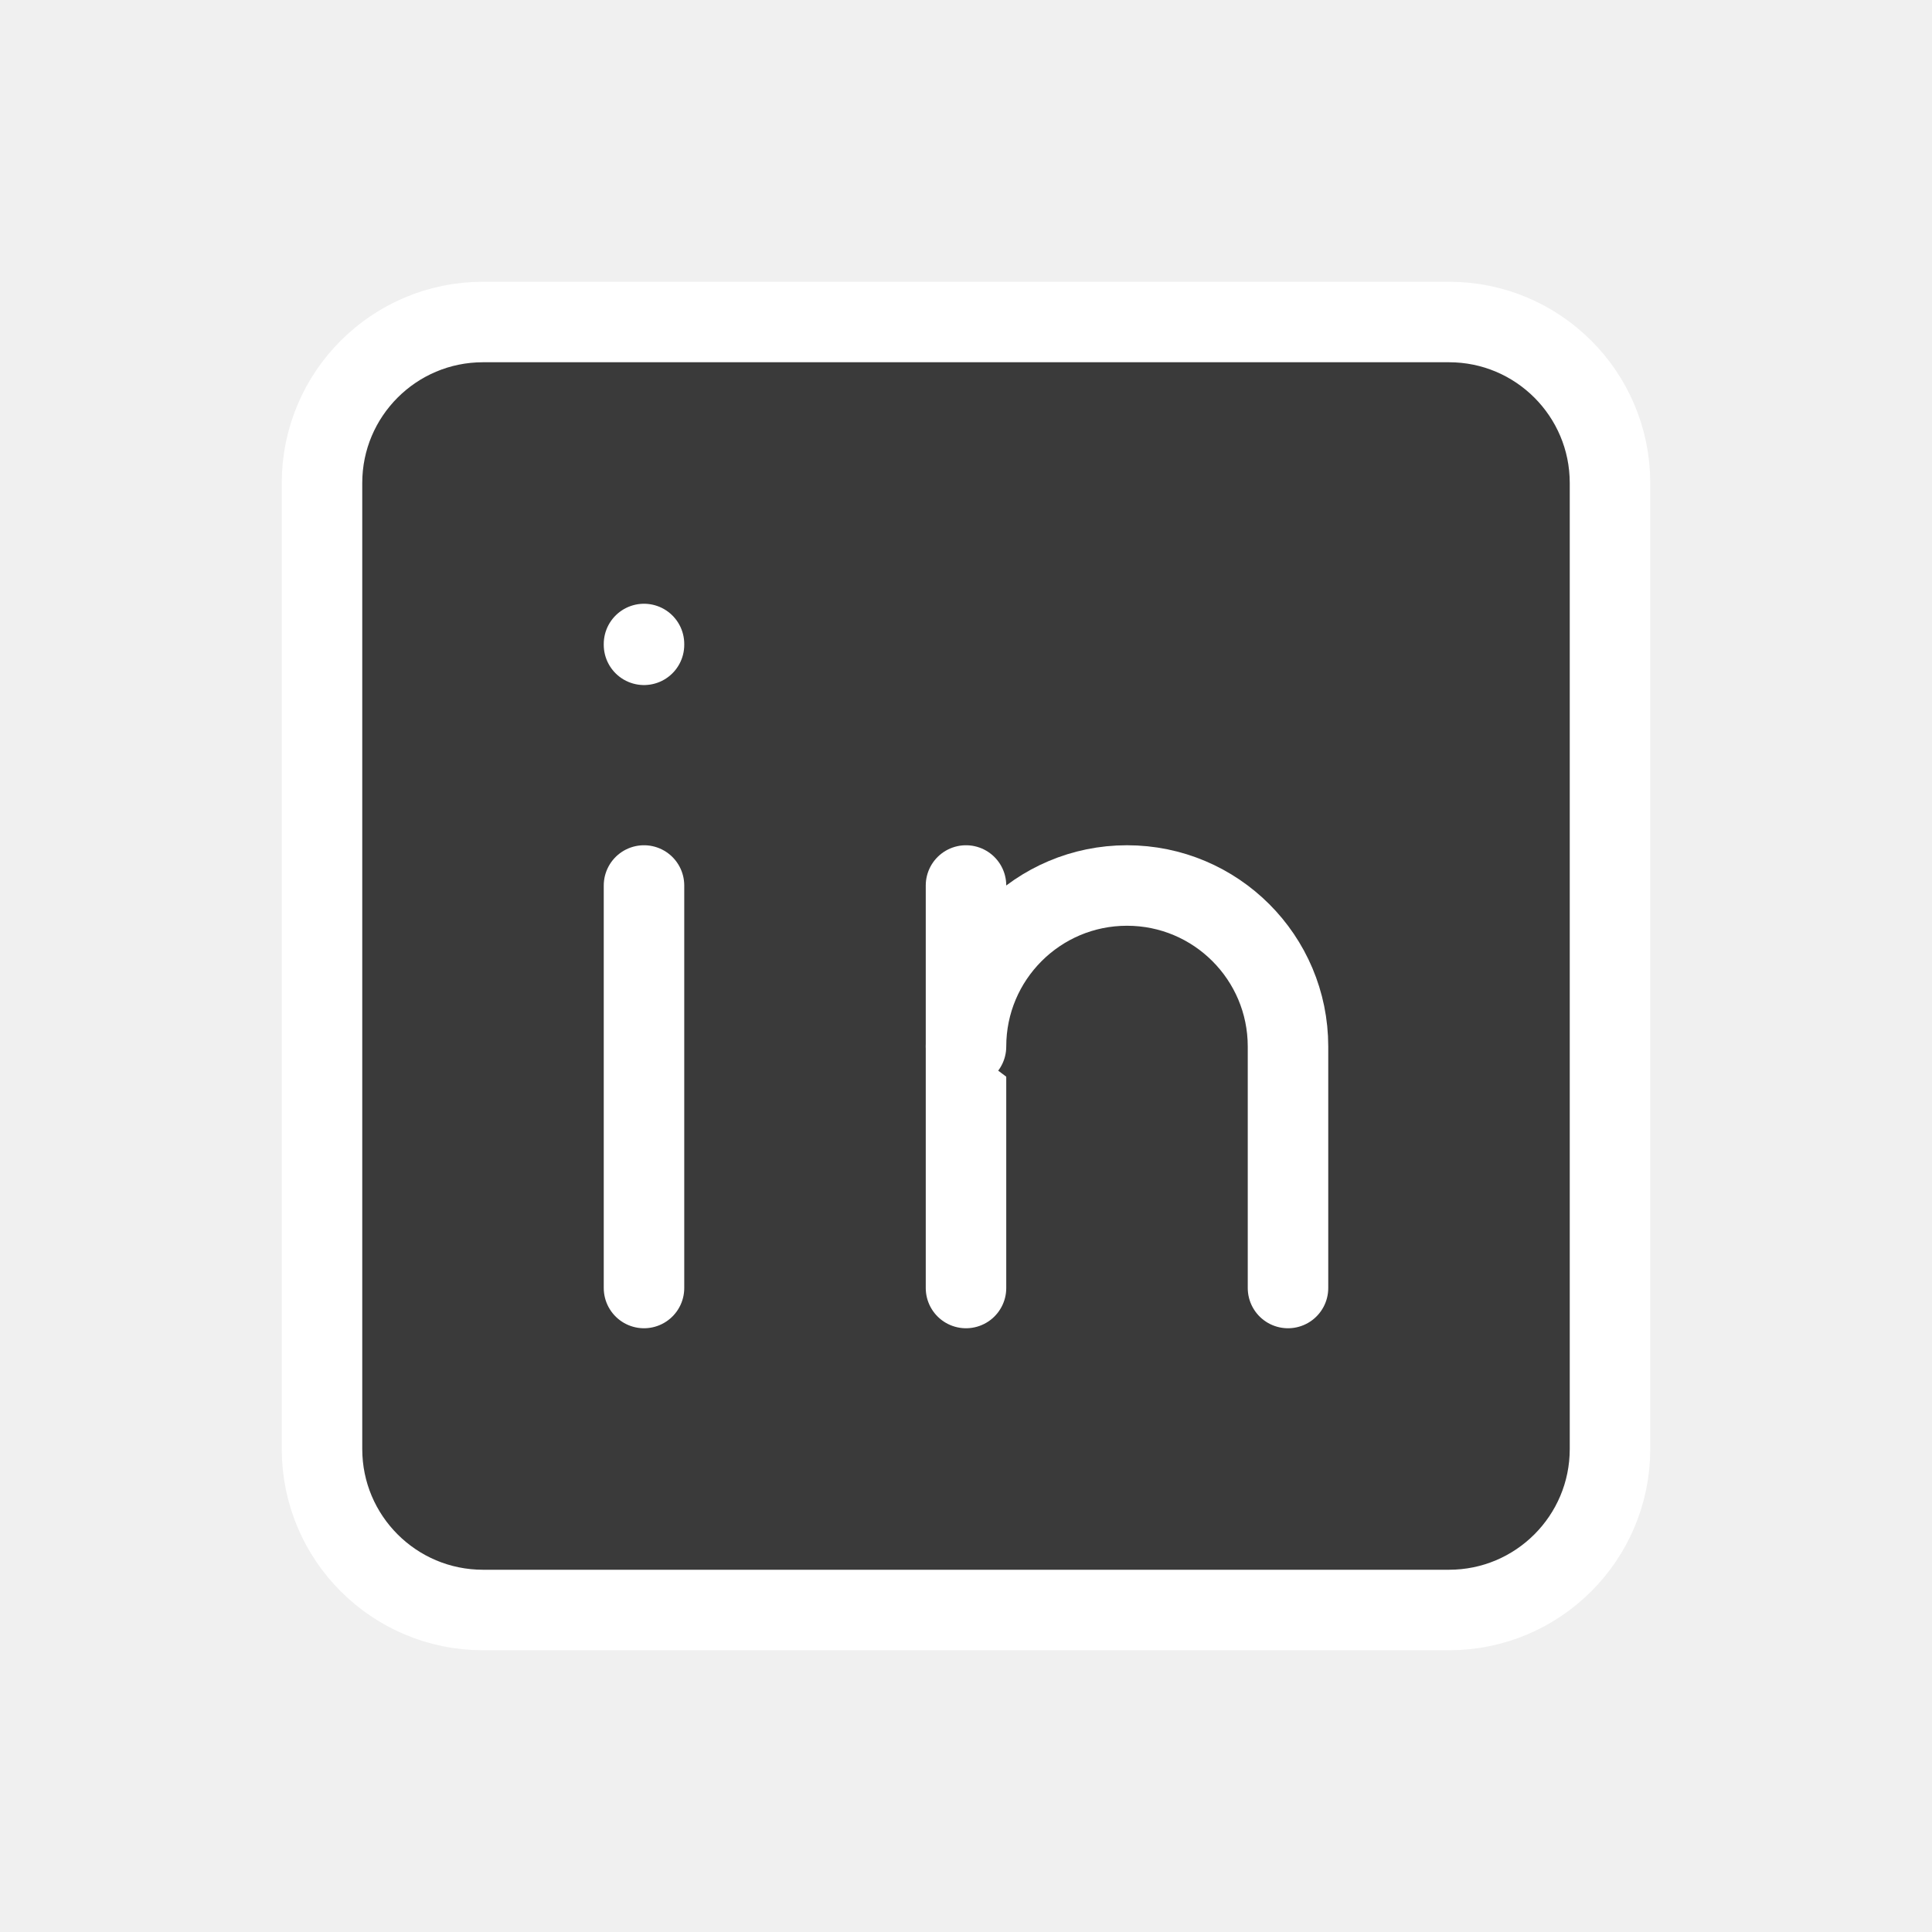
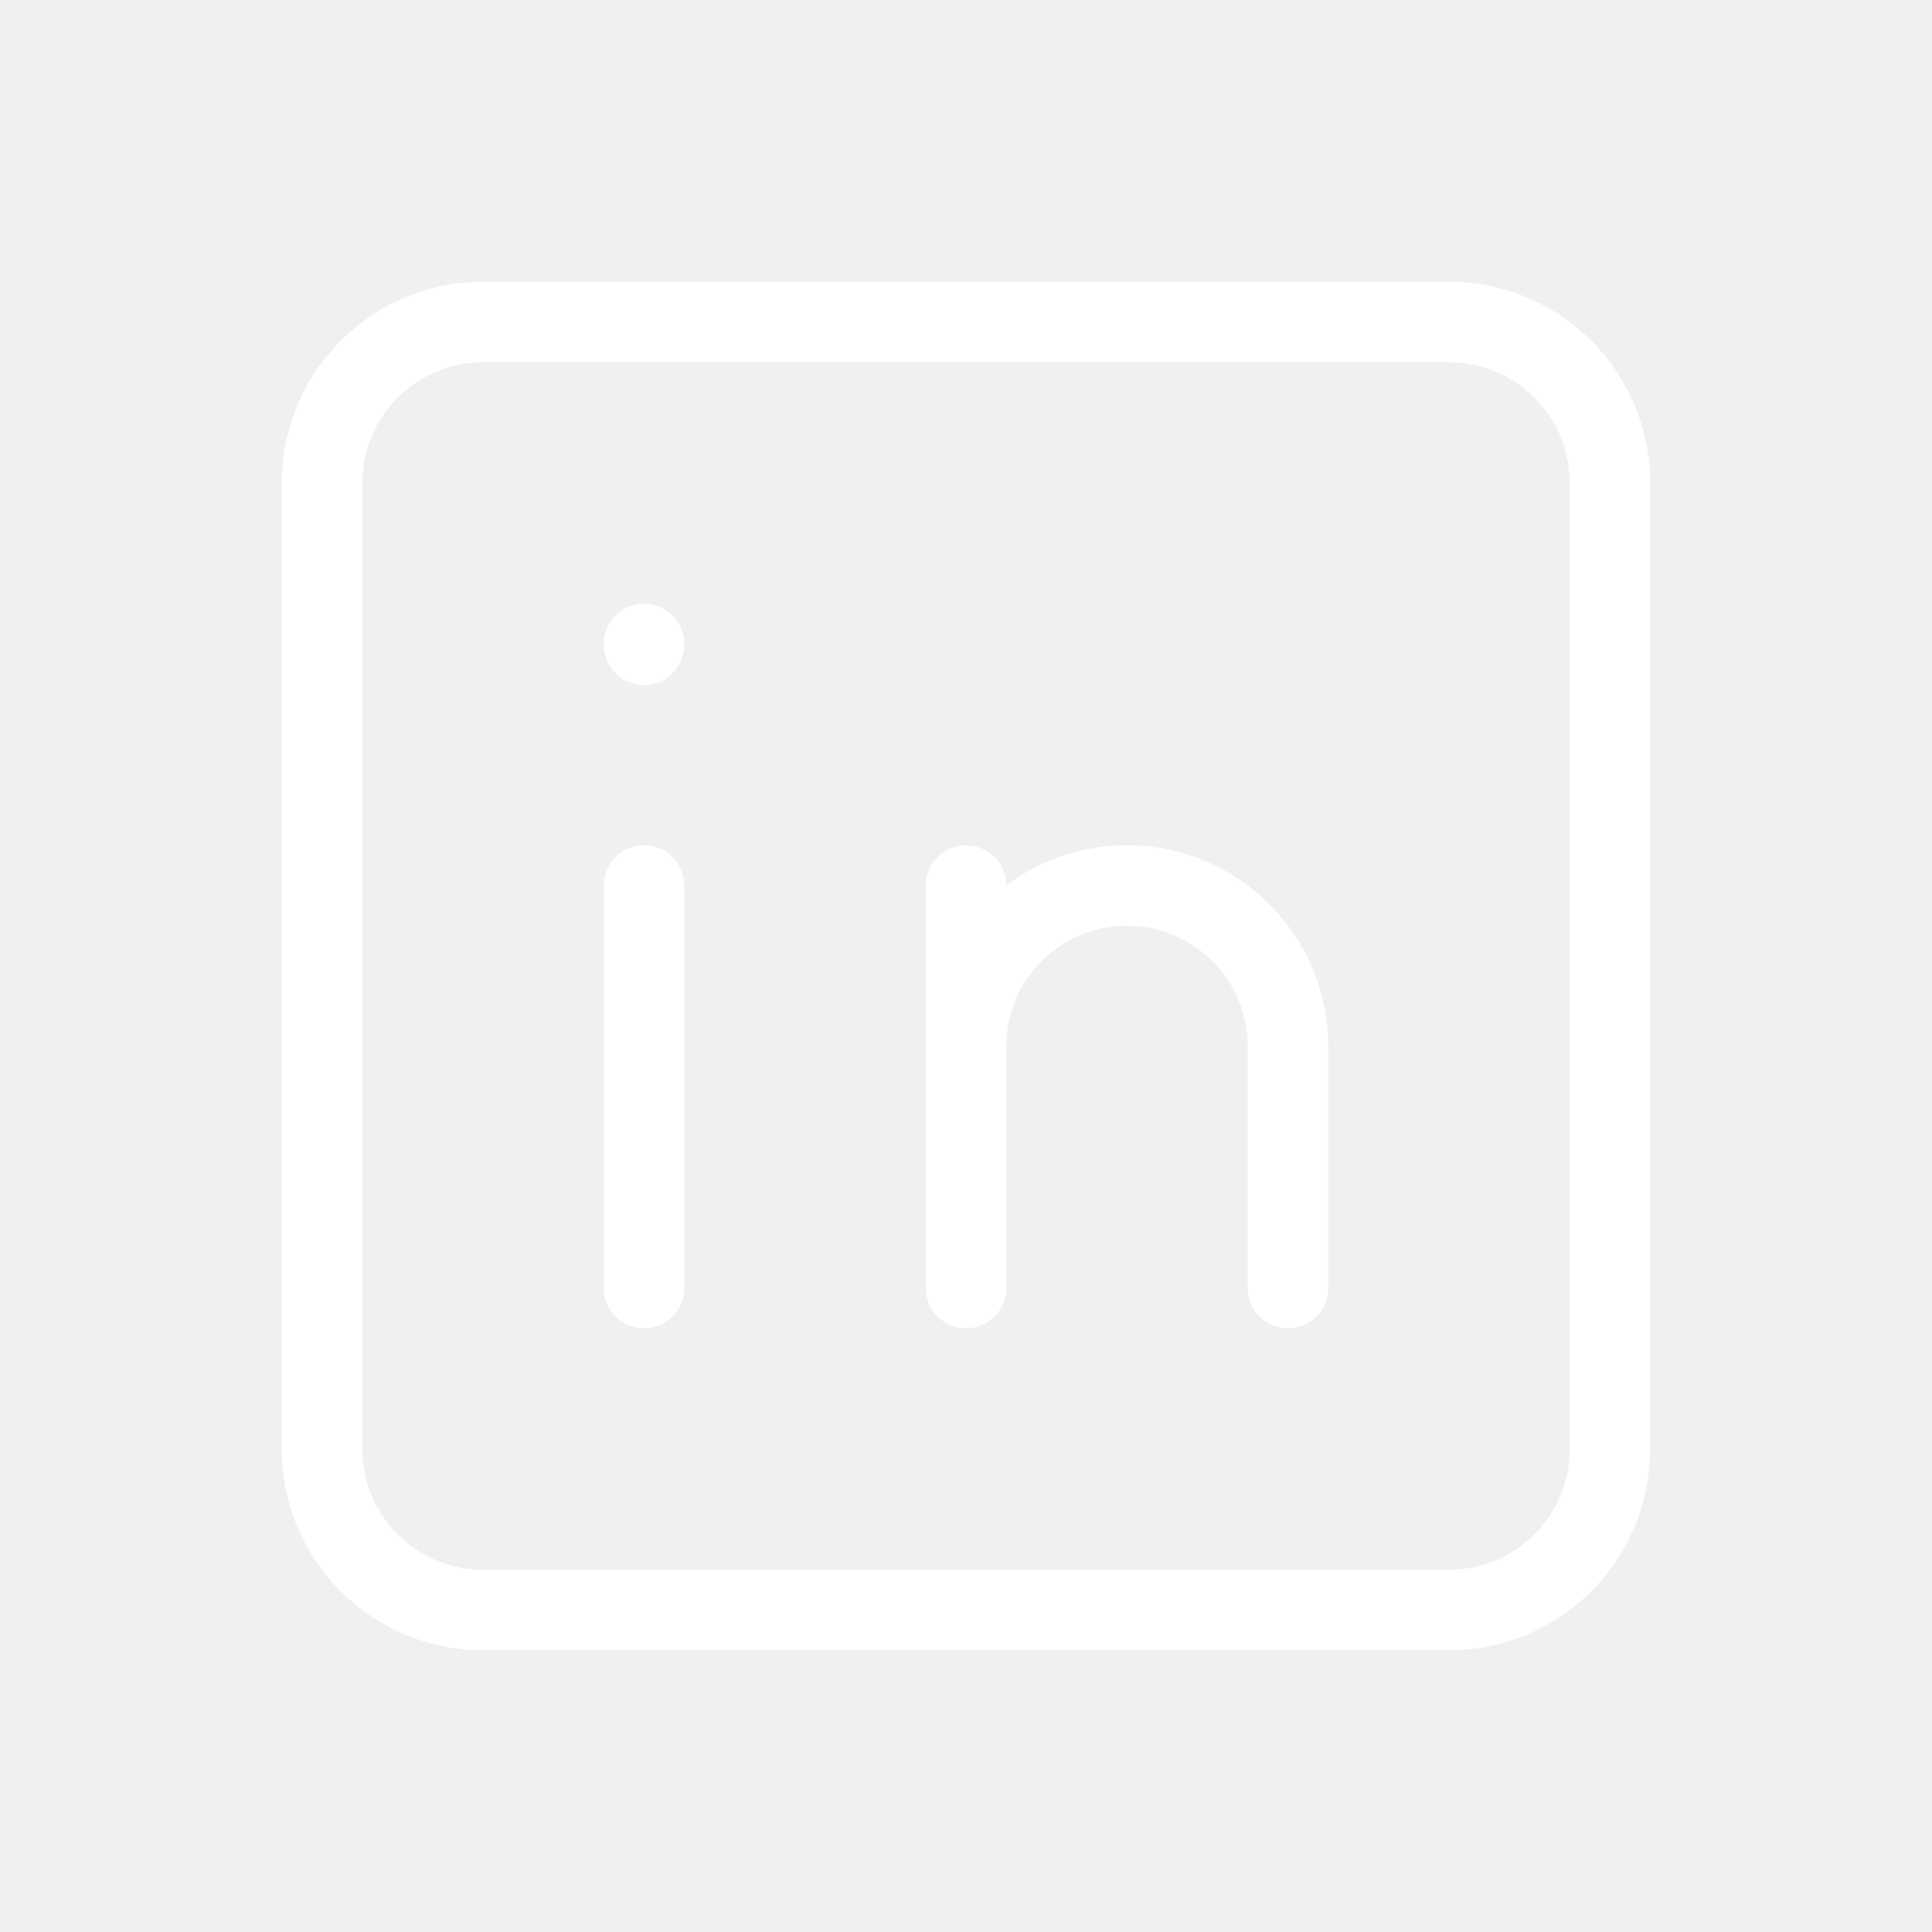
- <svg xmlns="http://www.w3.org/2000/svg" class="icon icon-tabler icon-tabler-brand-linkedin" width="24" height="24" viewBox="0 0 24 24" stroke-width="1" stroke="white" fill="rgb(58, 58, 58)" stroke-linecap="round" stroke-linejoin="round">
+ <svg xmlns="http://www.w3.org/2000/svg" class="icon icon-tabler icon-tabler-brand-linkedin" width="24" height="24" viewBox="0 0 24 24" stroke-width="1" stroke="white" fill="none" stroke-linecap="round" stroke-linejoin="round">
  <path stroke="none" d="M0 0h24v24H0z" fill="none" />
  <path d="M4 4m0 2a2 2 0 0 1 2 -2h12a2 2 0 0 1 2 2v12a2 2 0 0 1 -2 2h-12a2 2 0 0 1 -2 -2z" />
  <path d="M8 11l0 5" />
  <path d="M8 8l0 .01" />
  <path d="M12 16l0 -5" />
  <path d="M16 16v-3a2 2 0 0 0 -4 0" />
</svg>
